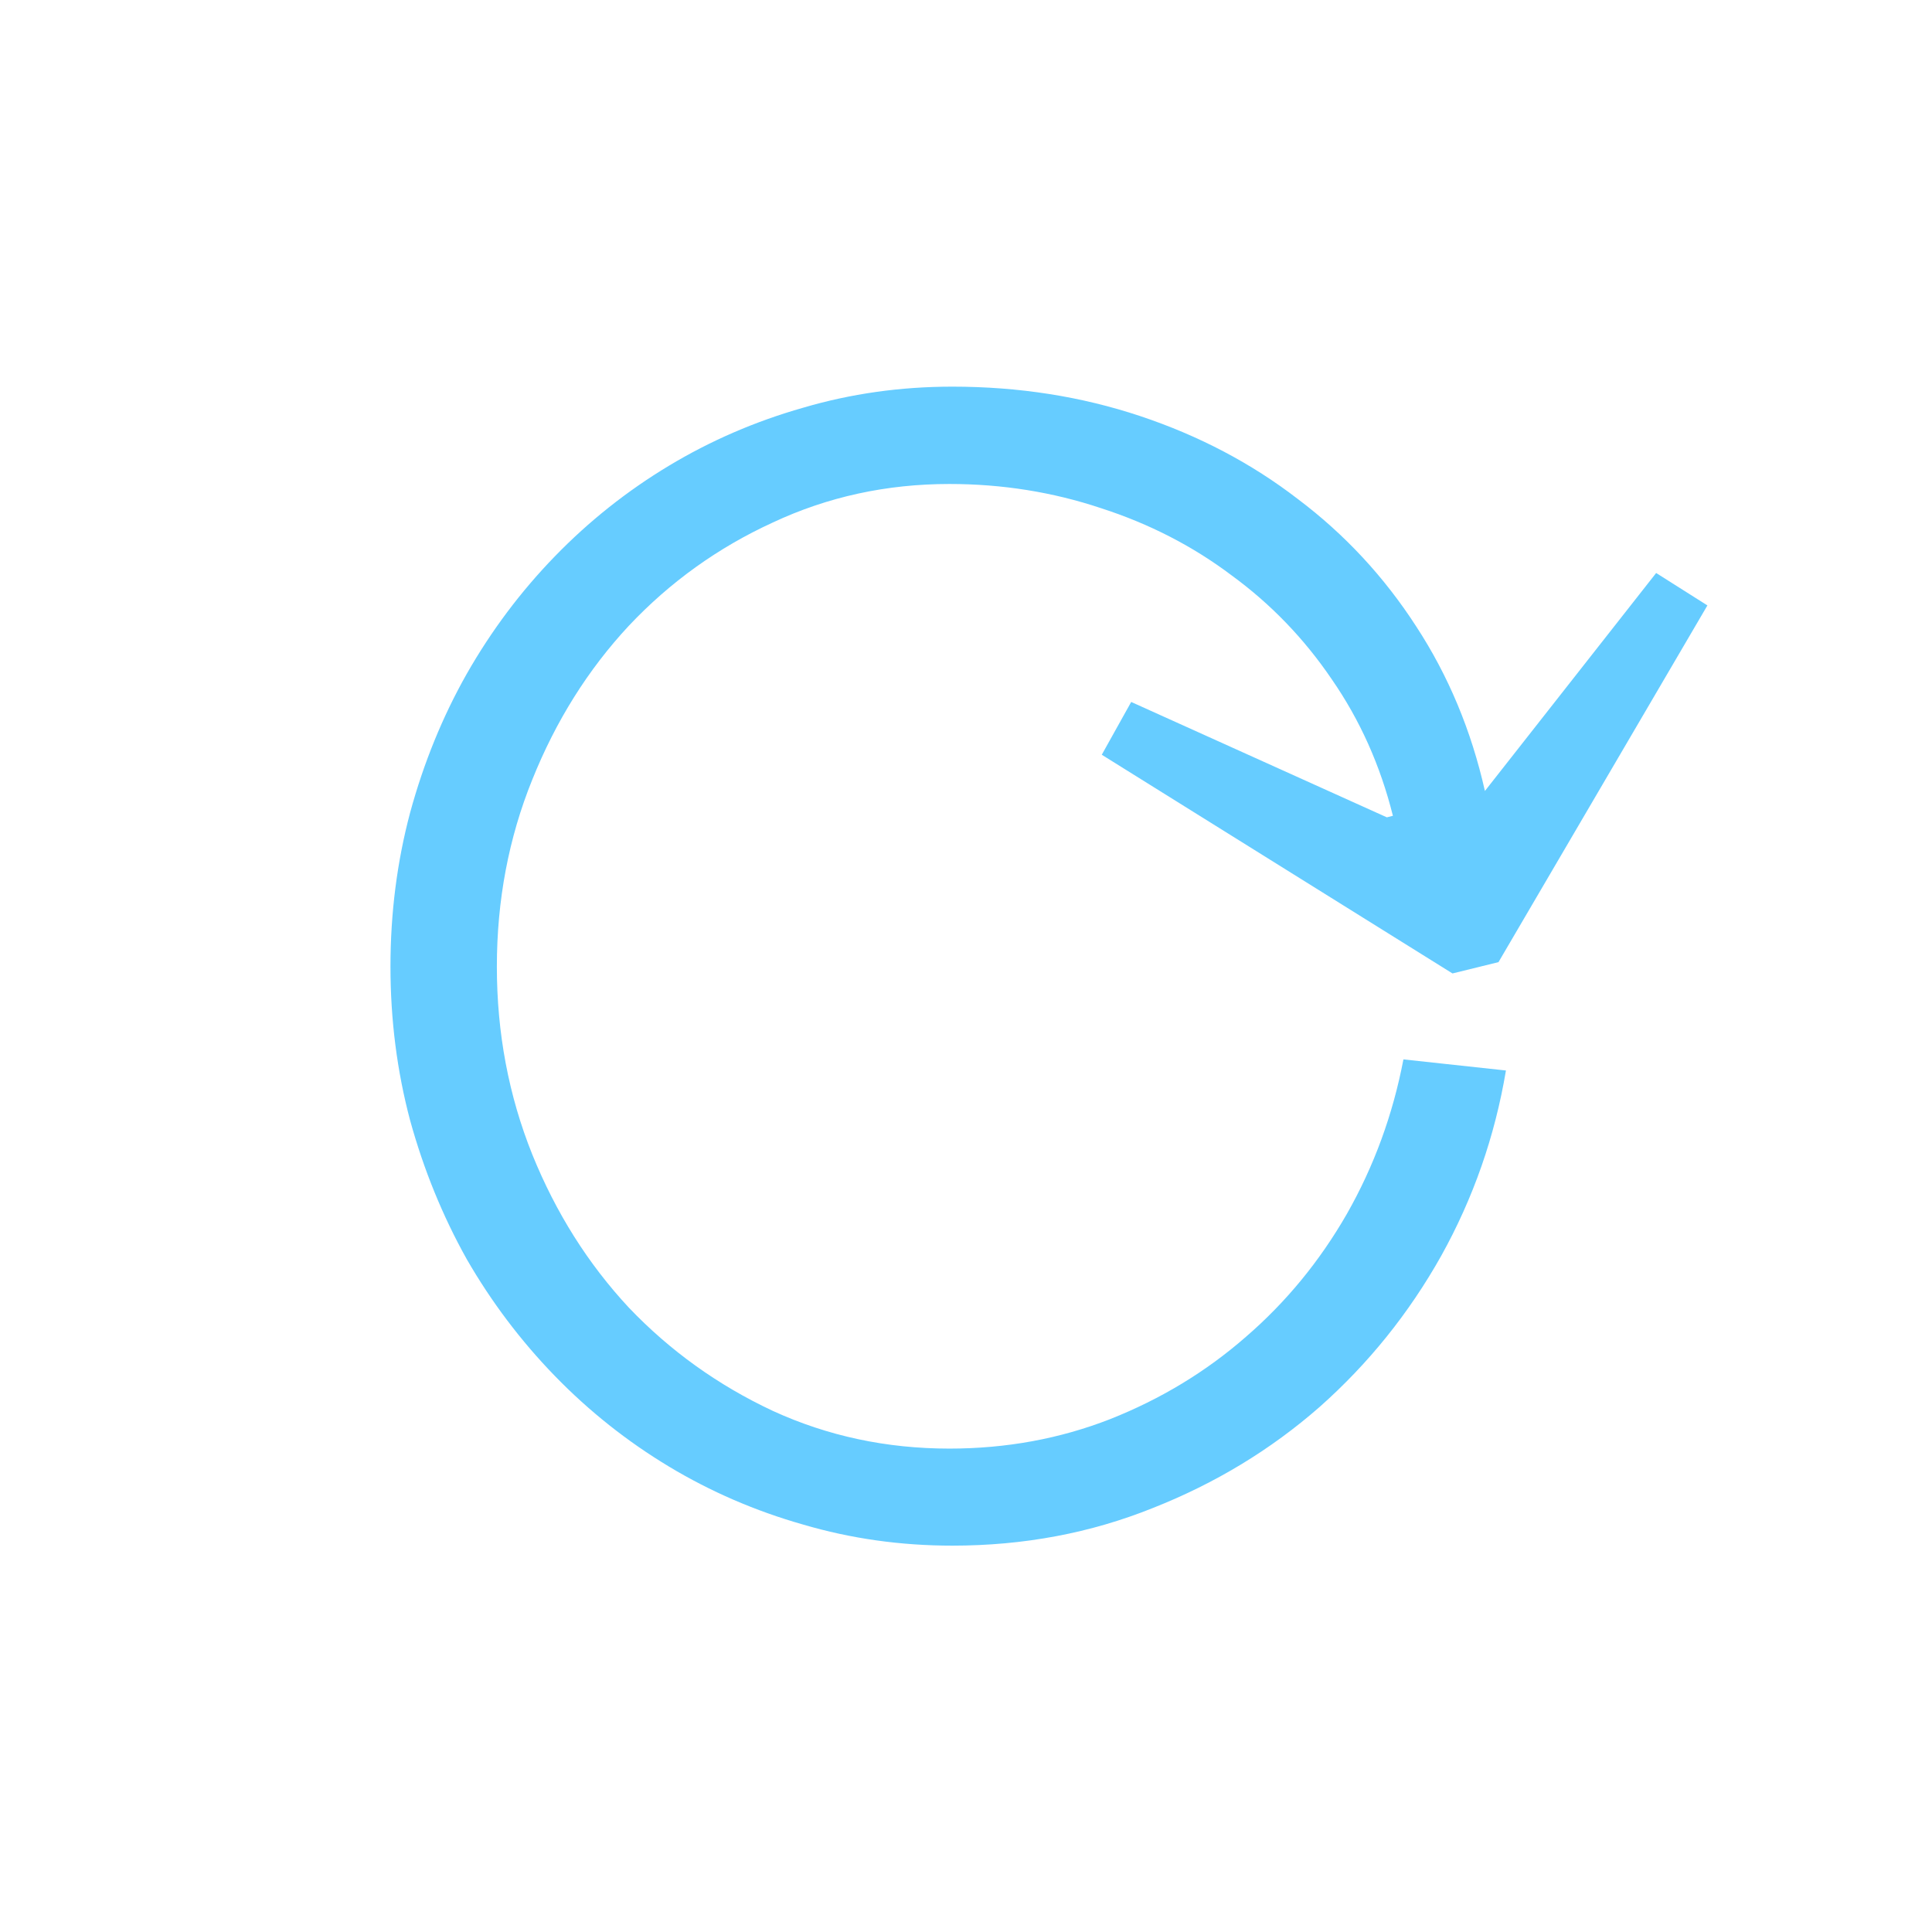
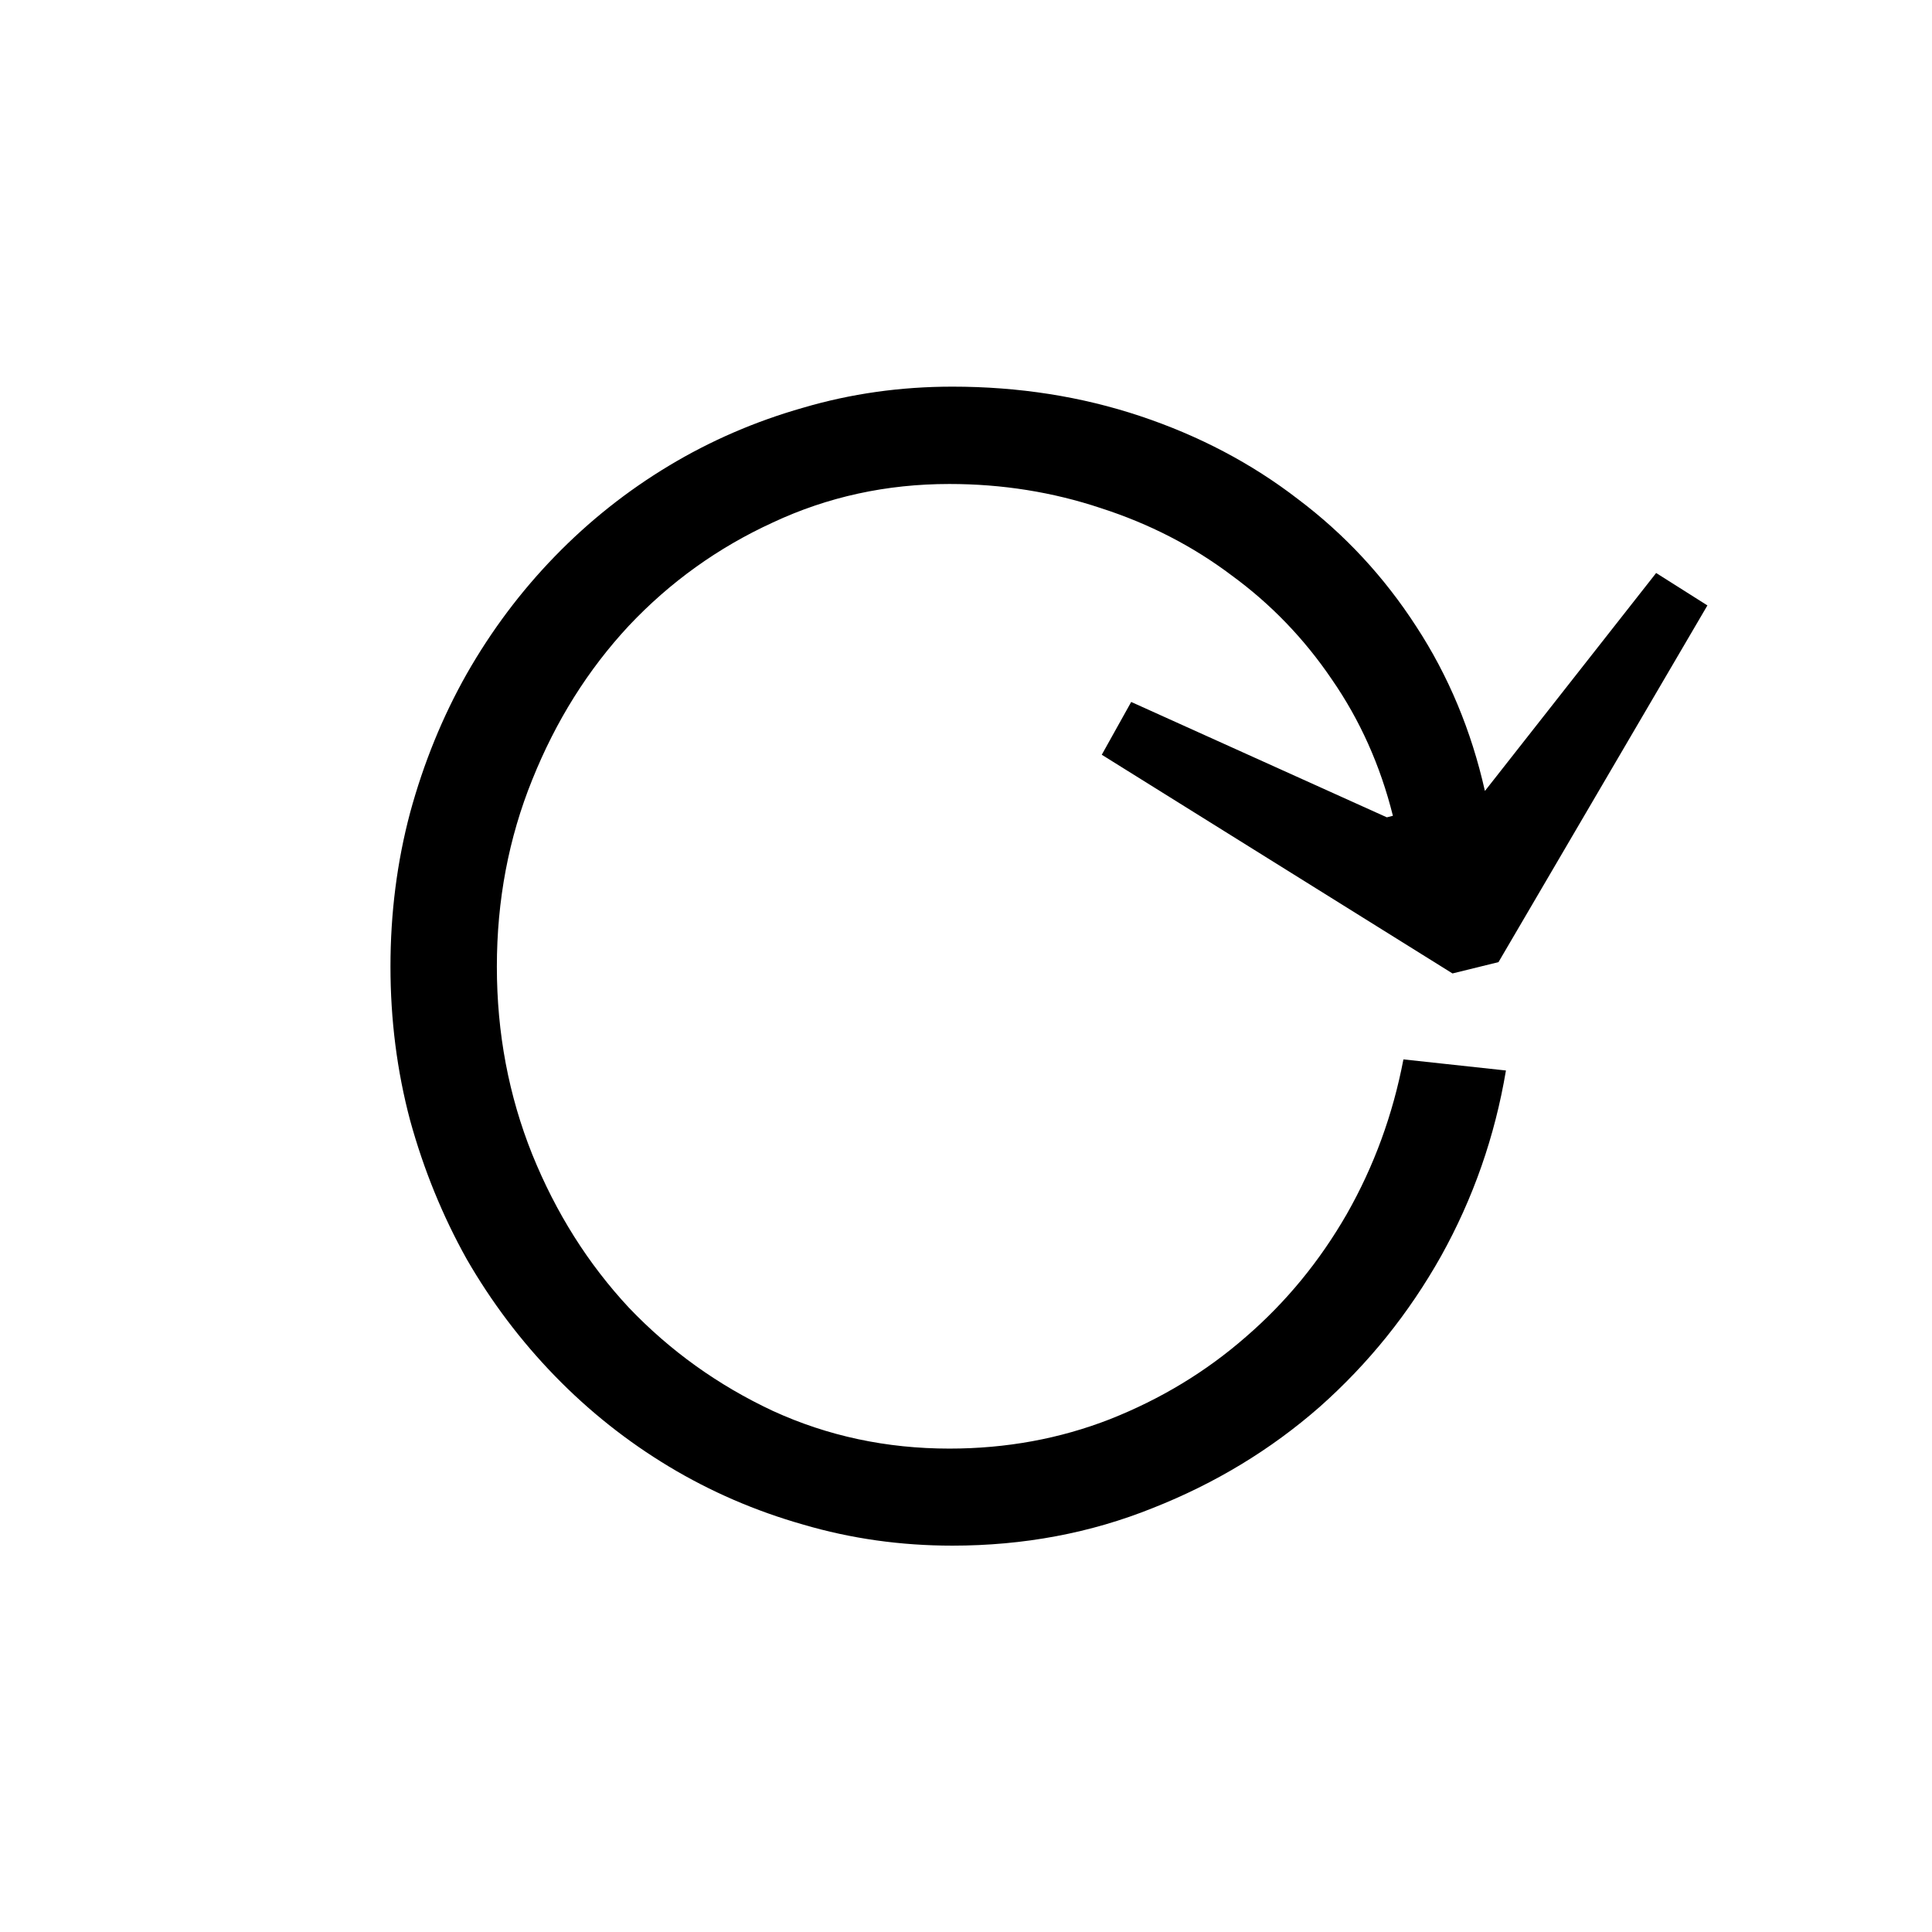
<svg xmlns="http://www.w3.org/2000/svg" width="22" height="22" viewBox="0 0 26.458 26.458" style="display:block">
  <g transform="translate(-52.91667,-158.75)">
-     <path fill="#6cf" d="m 73.54,173.41 q -0.227,1.353 -0.888,2.541 -0.661,1.177 -1.663,2.066 -1.002,0.878 -2.283,1.384 -1.281,0.516 -2.747,0.516 -1.064,0 -2.045,-0.289 -0.981,-0.279 -1.838,-0.795 -0.857,-0.516 -1.56,-1.239 -0.702,-0.723 -1.208,-1.601 -0.496,-0.888 -0.775,-1.9 -0.269,-1.012 -0.269,-2.107 0,-1.095 0.269,-2.107 0.279,-1.023 0.775,-1.9 0.506,-0.888 1.208,-1.611 0.702,-0.723 1.56,-1.239 0.857,-0.516 1.838,-0.795 0.981,-0.289 2.045,-0.289 1.363,0 2.572,0.403 1.208,0.403 2.159,1.136 0.961,0.723 1.622,1.746 0.661,1.012 0.94,2.252 l 2.345,-2.985 0.702,0.444 -2.861,4.885 -0.63,0.155 -4.803,-2.995 0.403,-0.723 3.501,1.58 0.083,-0.021 q -0.258,-1.033 -0.837,-1.869 -0.568,-0.837 -1.374,-1.425 -0.795,-0.599 -1.787,-0.919 -0.992,-0.331 -2.076,-0.331 -1.291,0 -2.417,0.527 -1.126,0.516 -1.973,1.415 -0.837,0.899 -1.322,2.107 -0.485,1.198 -0.485,2.561 0,1.363 0.485,2.572 0.485,1.198 1.322,2.097 0.847,0.888 1.973,1.415 1.126,0.516 2.417,0.516 1.167,0 2.2,-0.403 1.043,-0.413 1.859,-1.126 0.826,-0.713 1.384,-1.684 0.558,-0.981 0.775,-2.117 z" id="text12" style="font-size:21.153px;line-height:1.25;font-family:'Noto Sans Symbols 2';-inkscape-font-specification:'Noto Sans Symbols 2, Normal';stroke-width:0.22" aria-label="⟳" />
+     <path fill="#000" d="m 73.54,173.41 q -0.227,1.353 -0.888,2.541 -0.661,1.177 -1.663,2.066 -1.002,0.878 -2.283,1.384 -1.281,0.516 -2.747,0.516 -1.064,0 -2.045,-0.289 -0.981,-0.279 -1.838,-0.795 -0.857,-0.516 -1.56,-1.239 -0.702,-0.723 -1.208,-1.601 -0.496,-0.888 -0.775,-1.9 -0.269,-1.012 -0.269,-2.107 0,-1.095 0.269,-2.107 0.279,-1.023 0.775,-1.9 0.506,-0.888 1.208,-1.611 0.702,-0.723 1.56,-1.239 0.857,-0.516 1.838,-0.795 0.981,-0.289 2.045,-0.289 1.363,0 2.572,0.403 1.208,0.403 2.159,1.136 0.961,0.723 1.622,1.746 0.661,1.012 0.94,2.252 l 2.345,-2.985 0.702,0.444 -2.861,4.885 -0.63,0.155 -4.803,-2.995 0.403,-0.723 3.501,1.58 0.083,-0.021 q -0.258,-1.033 -0.837,-1.869 -0.568,-0.837 -1.374,-1.425 -0.795,-0.599 -1.787,-0.919 -0.992,-0.331 -2.076,-0.331 -1.291,0 -2.417,0.527 -1.126,0.516 -1.973,1.415 -0.837,0.899 -1.322,2.107 -0.485,1.198 -0.485,2.561 0,1.363 0.485,2.572 0.485,1.198 1.322,2.097 0.847,0.888 1.973,1.415 1.126,0.516 2.417,0.516 1.167,0 2.2,-0.403 1.043,-0.413 1.859,-1.126 0.826,-0.713 1.384,-1.684 0.558,-0.981 0.775,-2.117 z" id="text12" style="font-size:21.153px;line-height:1.25;font-family:'Noto Sans Symbols 2';-inkscape-font-specification:'Noto Sans Symbols 2, Normal';stroke-width:0.22" aria-label="⟳" />
  </g>
</svg>
